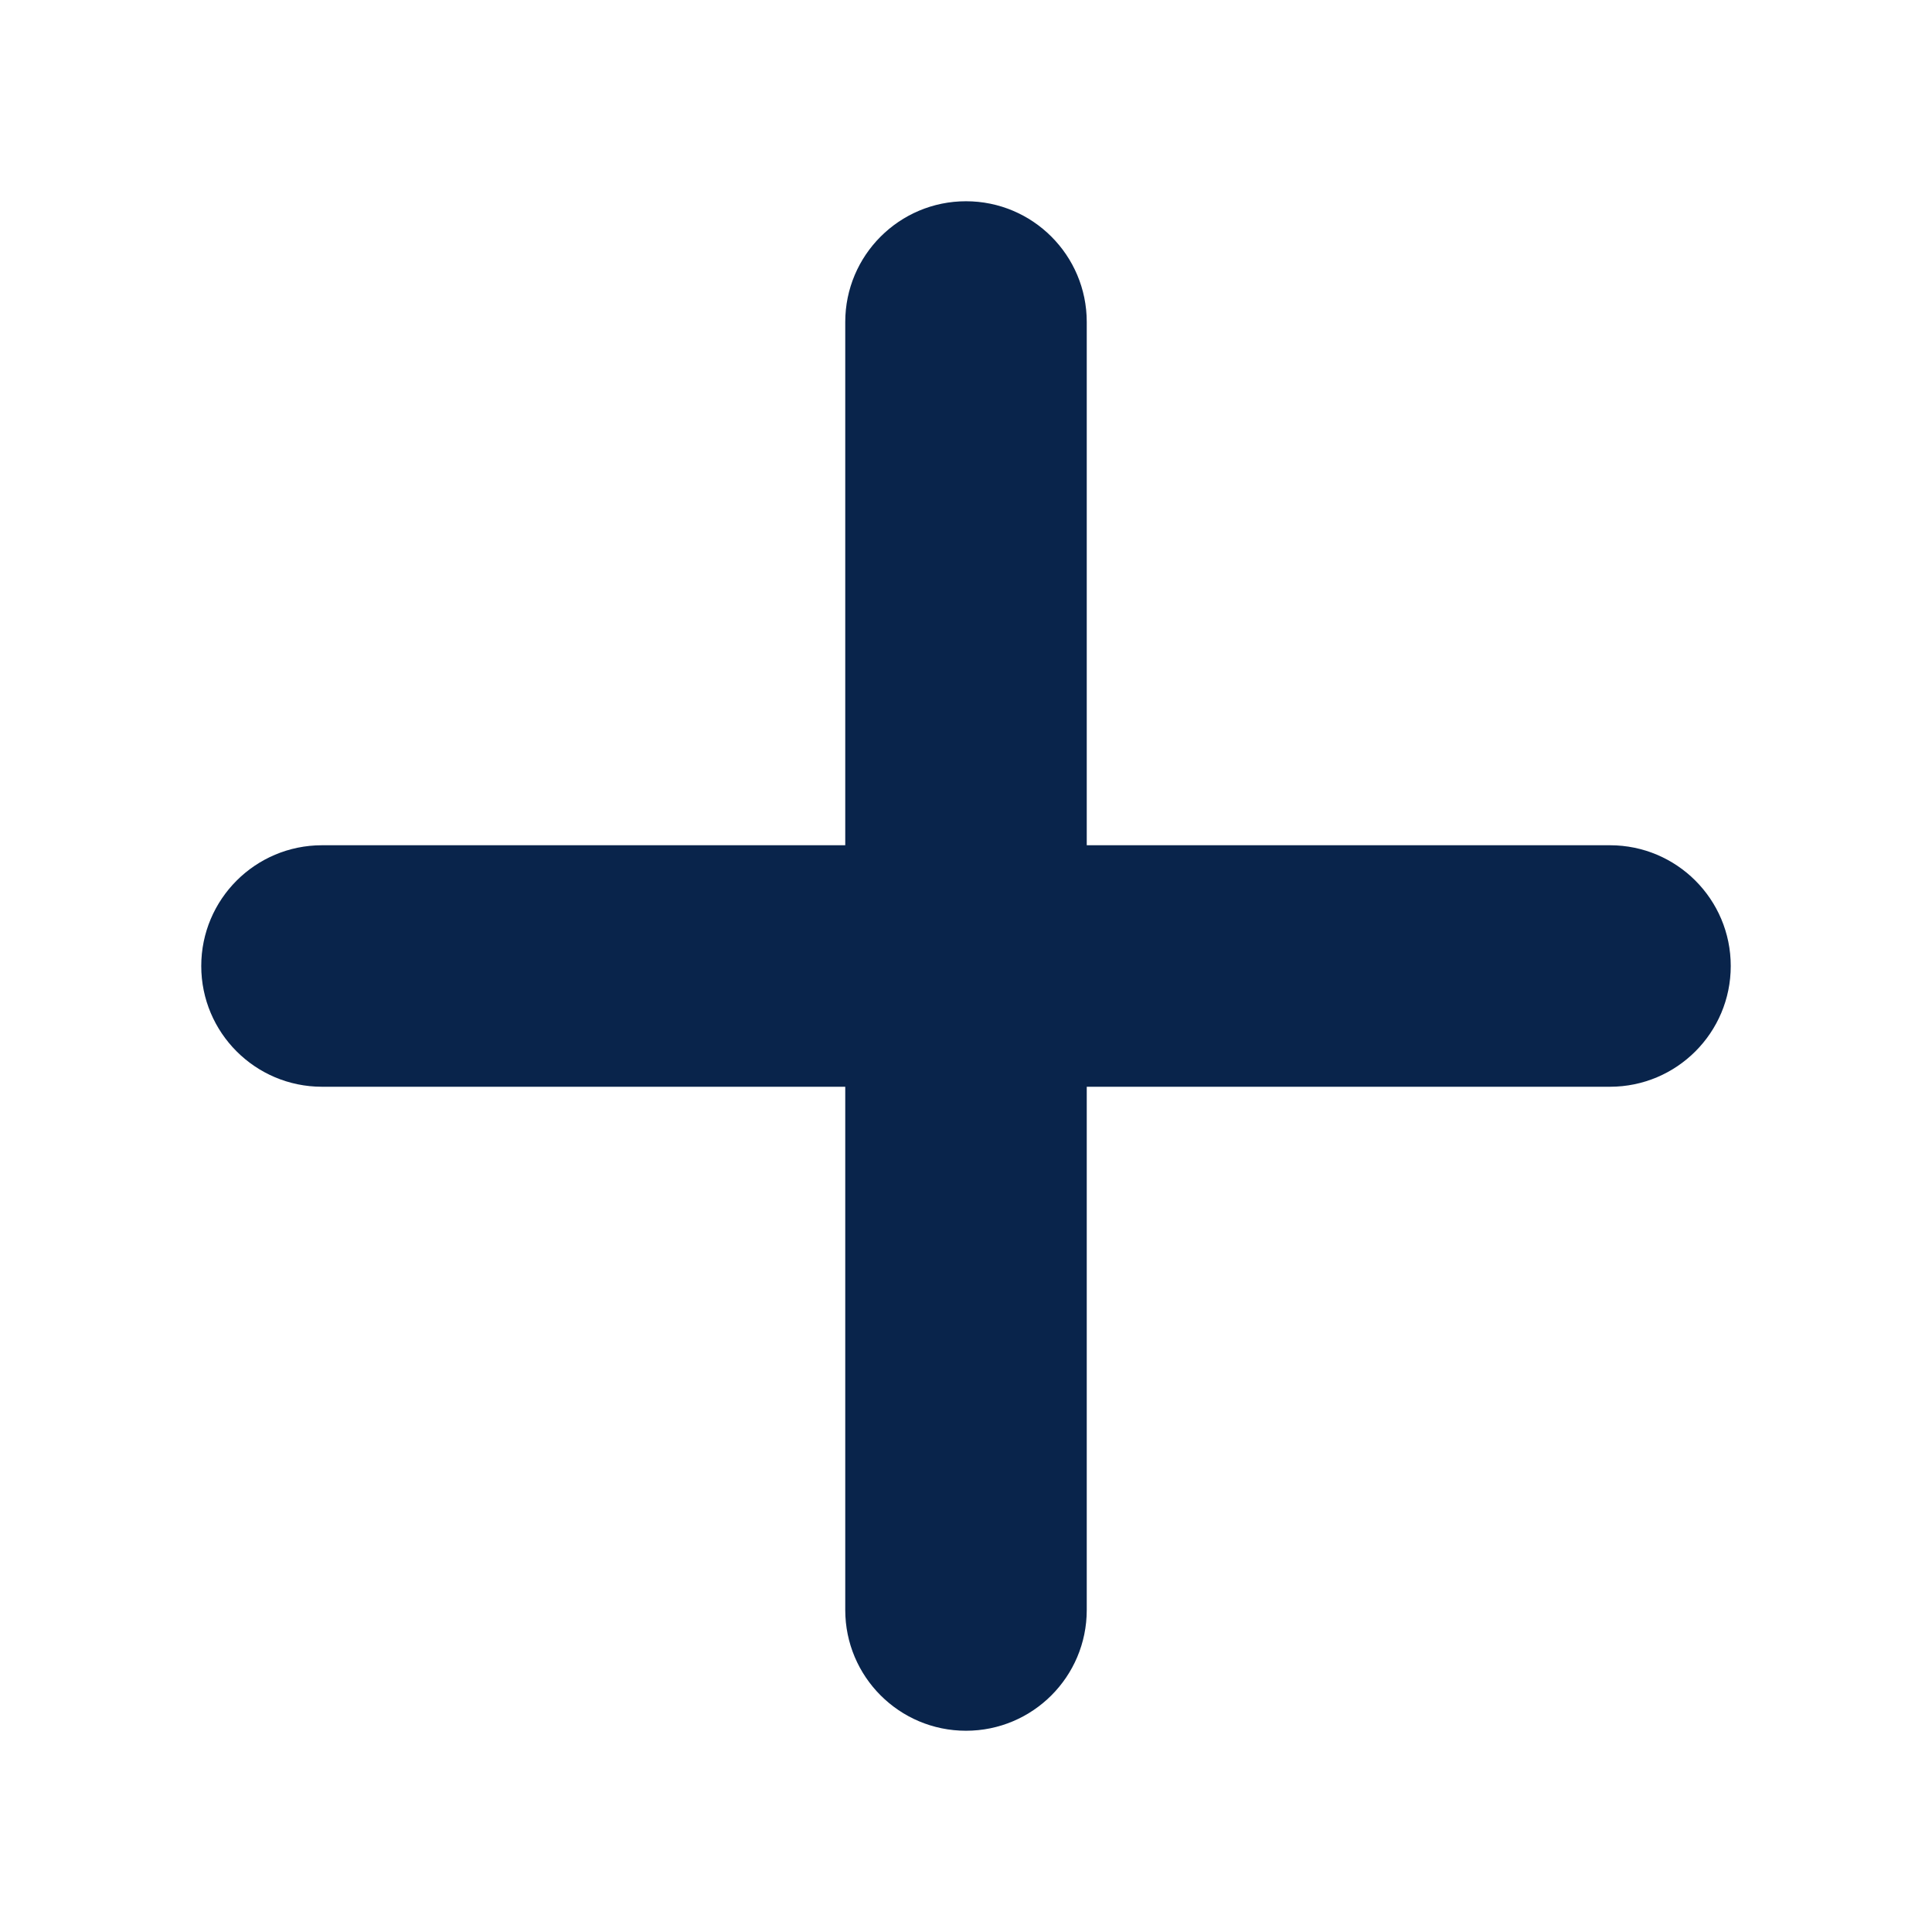
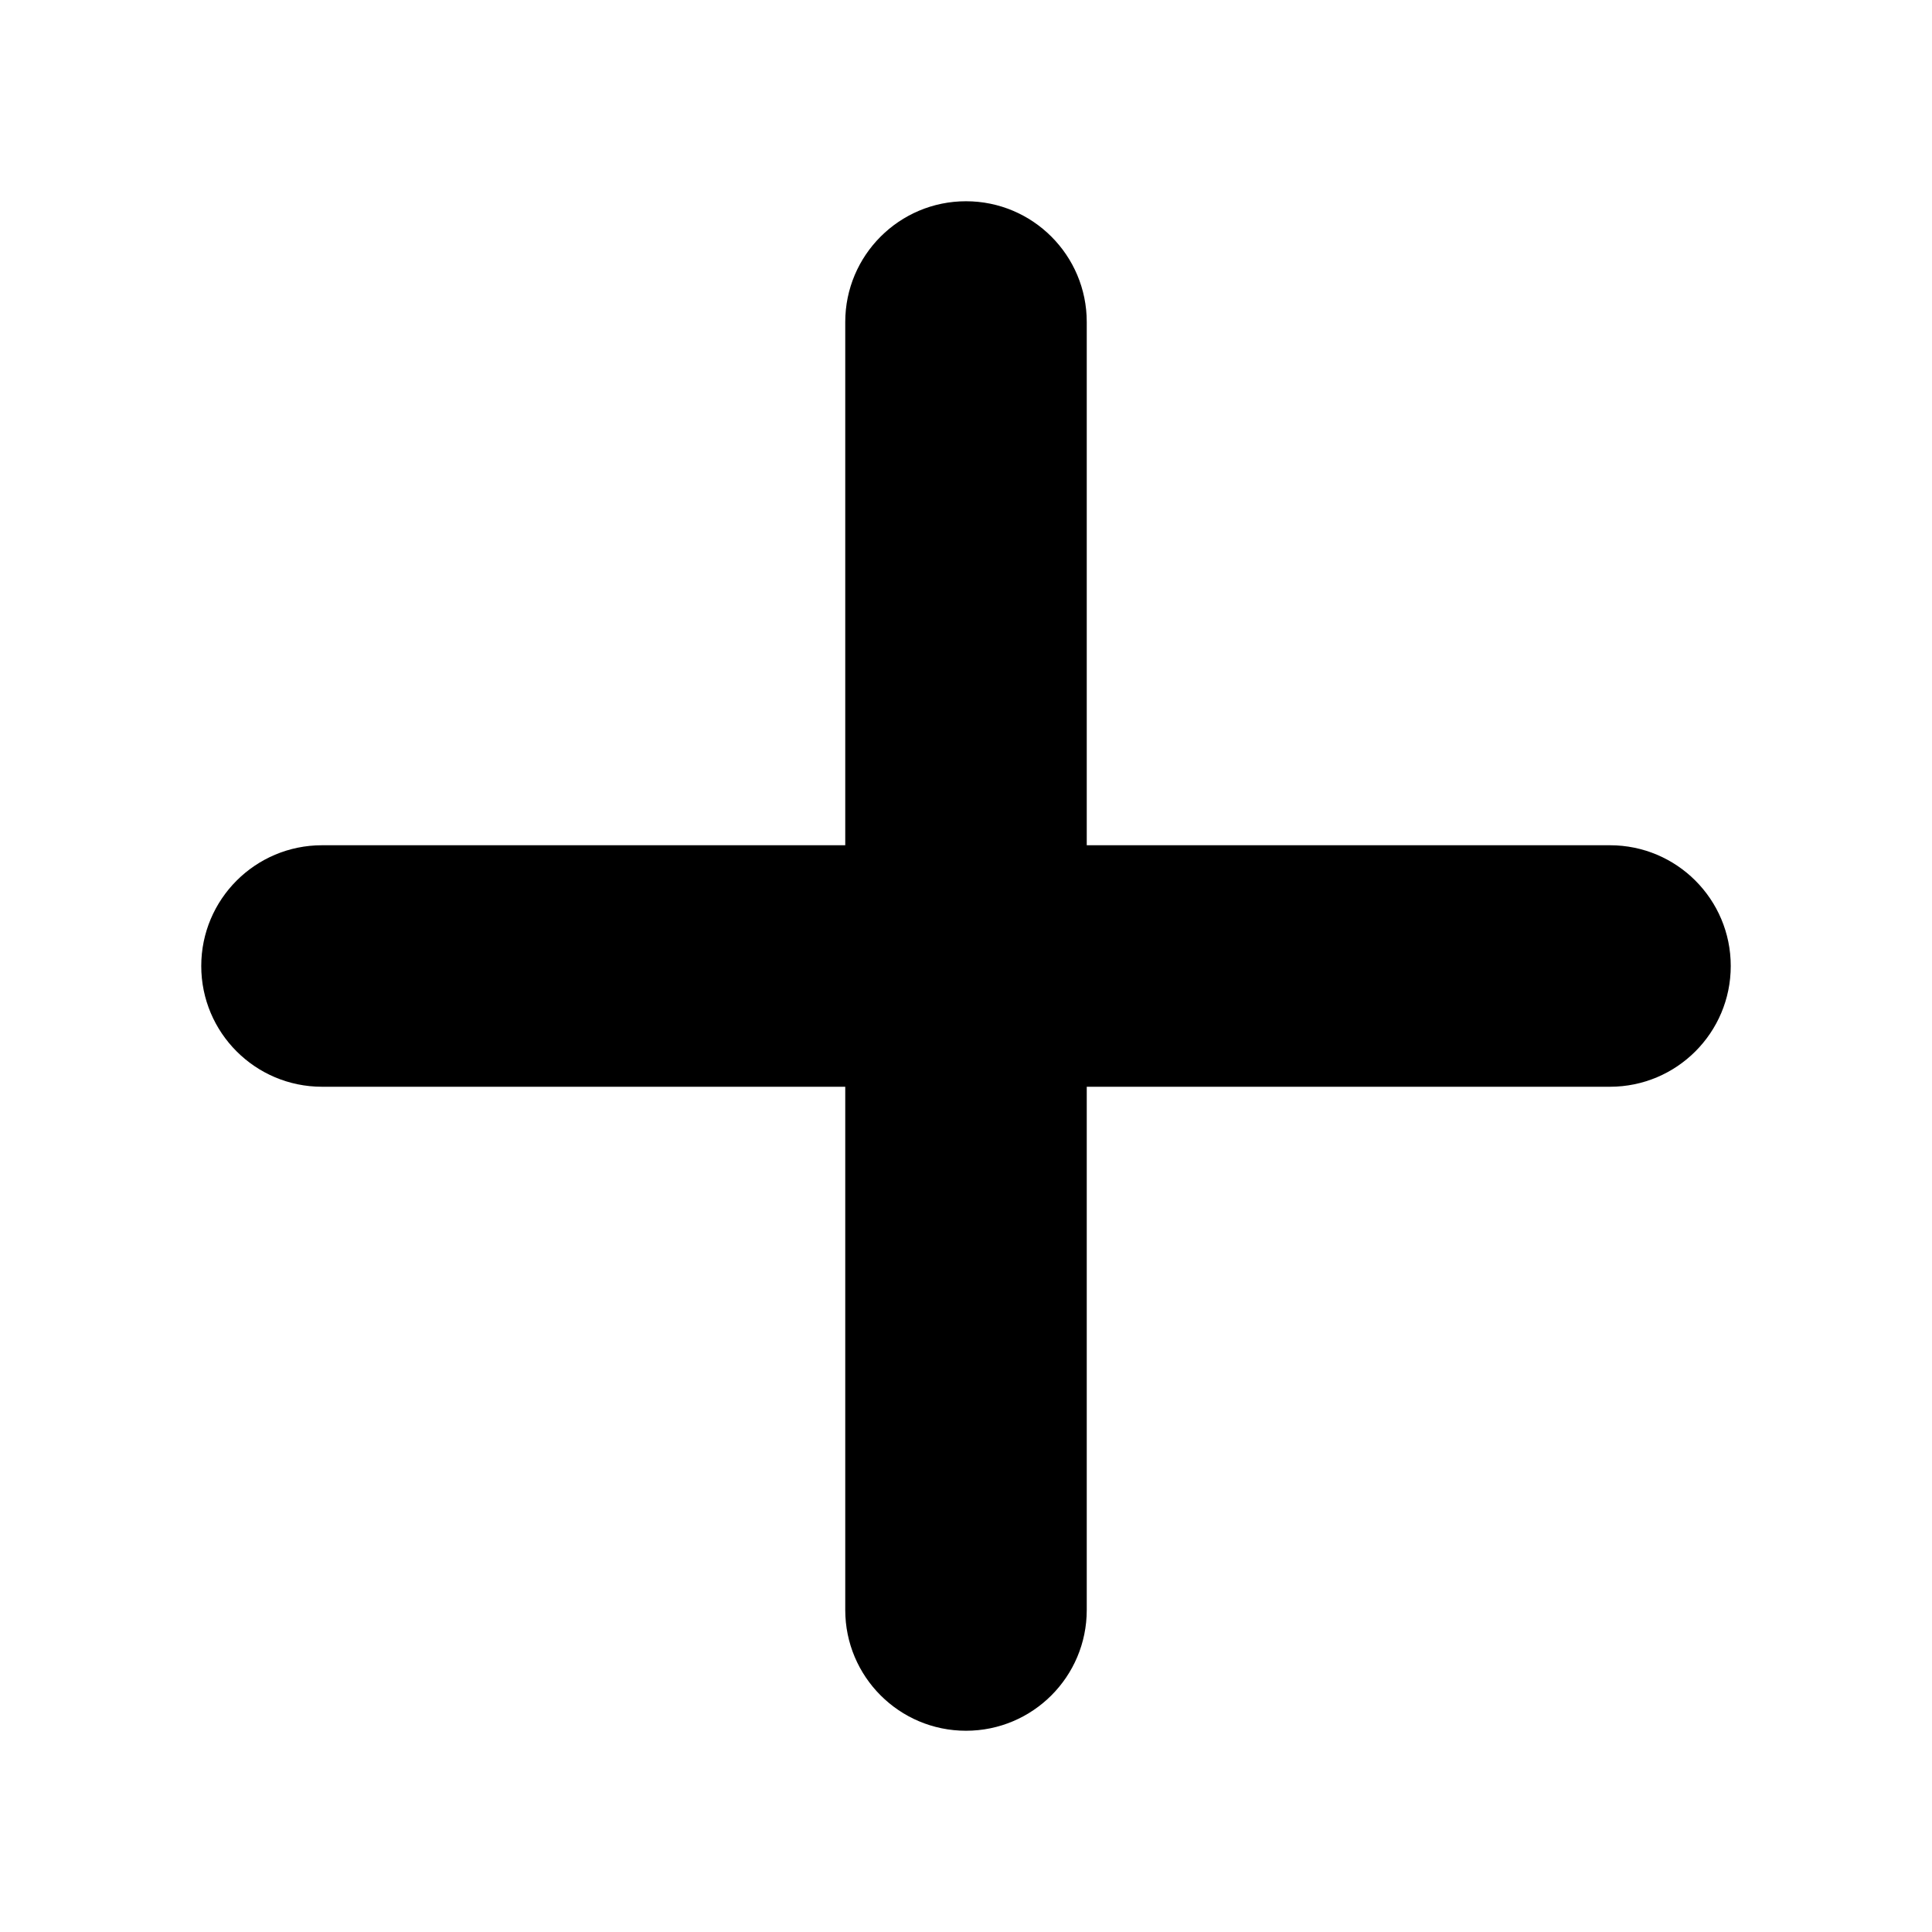
- <svg xmlns="http://www.w3.org/2000/svg" width="24" height="24">
+ <svg xmlns="http://www.w3.org/2000/svg" width="24" height="24" viewBox="0 0 24 24">
  <g fill="none">
    <path d="M24 0v24H0V0zM12.593 23.258l-.011.002-.071.035-.02.004-.014-.004-.071-.035c-.01-.004-.019-.001-.024.005l-.004.01-.017.428.005.02.01.013.104.074.015.004.012-.004.104-.074.012-.016.004-.017-.017-.427c-.002-.01-.009-.017-.017-.018m.265-.113-.013.002-.185.093-.01.01-.003.011.018.43.005.012.008.007.201.093c.012.004.023 0 .029-.008l.004-.014-.034-.614c-.003-.012-.01-.02-.02-.022m-.715.002a.023.023 0 0 0-.027.006l-.006.014-.034.614c0 .012.007.02.017.024l.015-.002.201-.093.01-.008.004-.011.017-.43-.003-.012-.01-.01z" />
-     <path fill="#09244B" d="M10.5 20a1.5 1.5 0 0 0 3 0v-6.5H20a1.5 1.5 0 0 0 0-3h-6.5V4a1.5 1.5 0 0 0-3 0v6.5H4a1.5 1.5 0 0 0 0 3h6.5z" />
+     <path fill="currentColor" d="M10.5 20a1.5 1.5 0 0 0 3 0v-6.5H20a1.5 1.5 0 0 0 0-3h-6.5V4a1.5 1.5 0 0 0-3 0v6.5H4a1.5 1.5 0 0 0 0 3h6.5z" />
  </g>
</svg>
